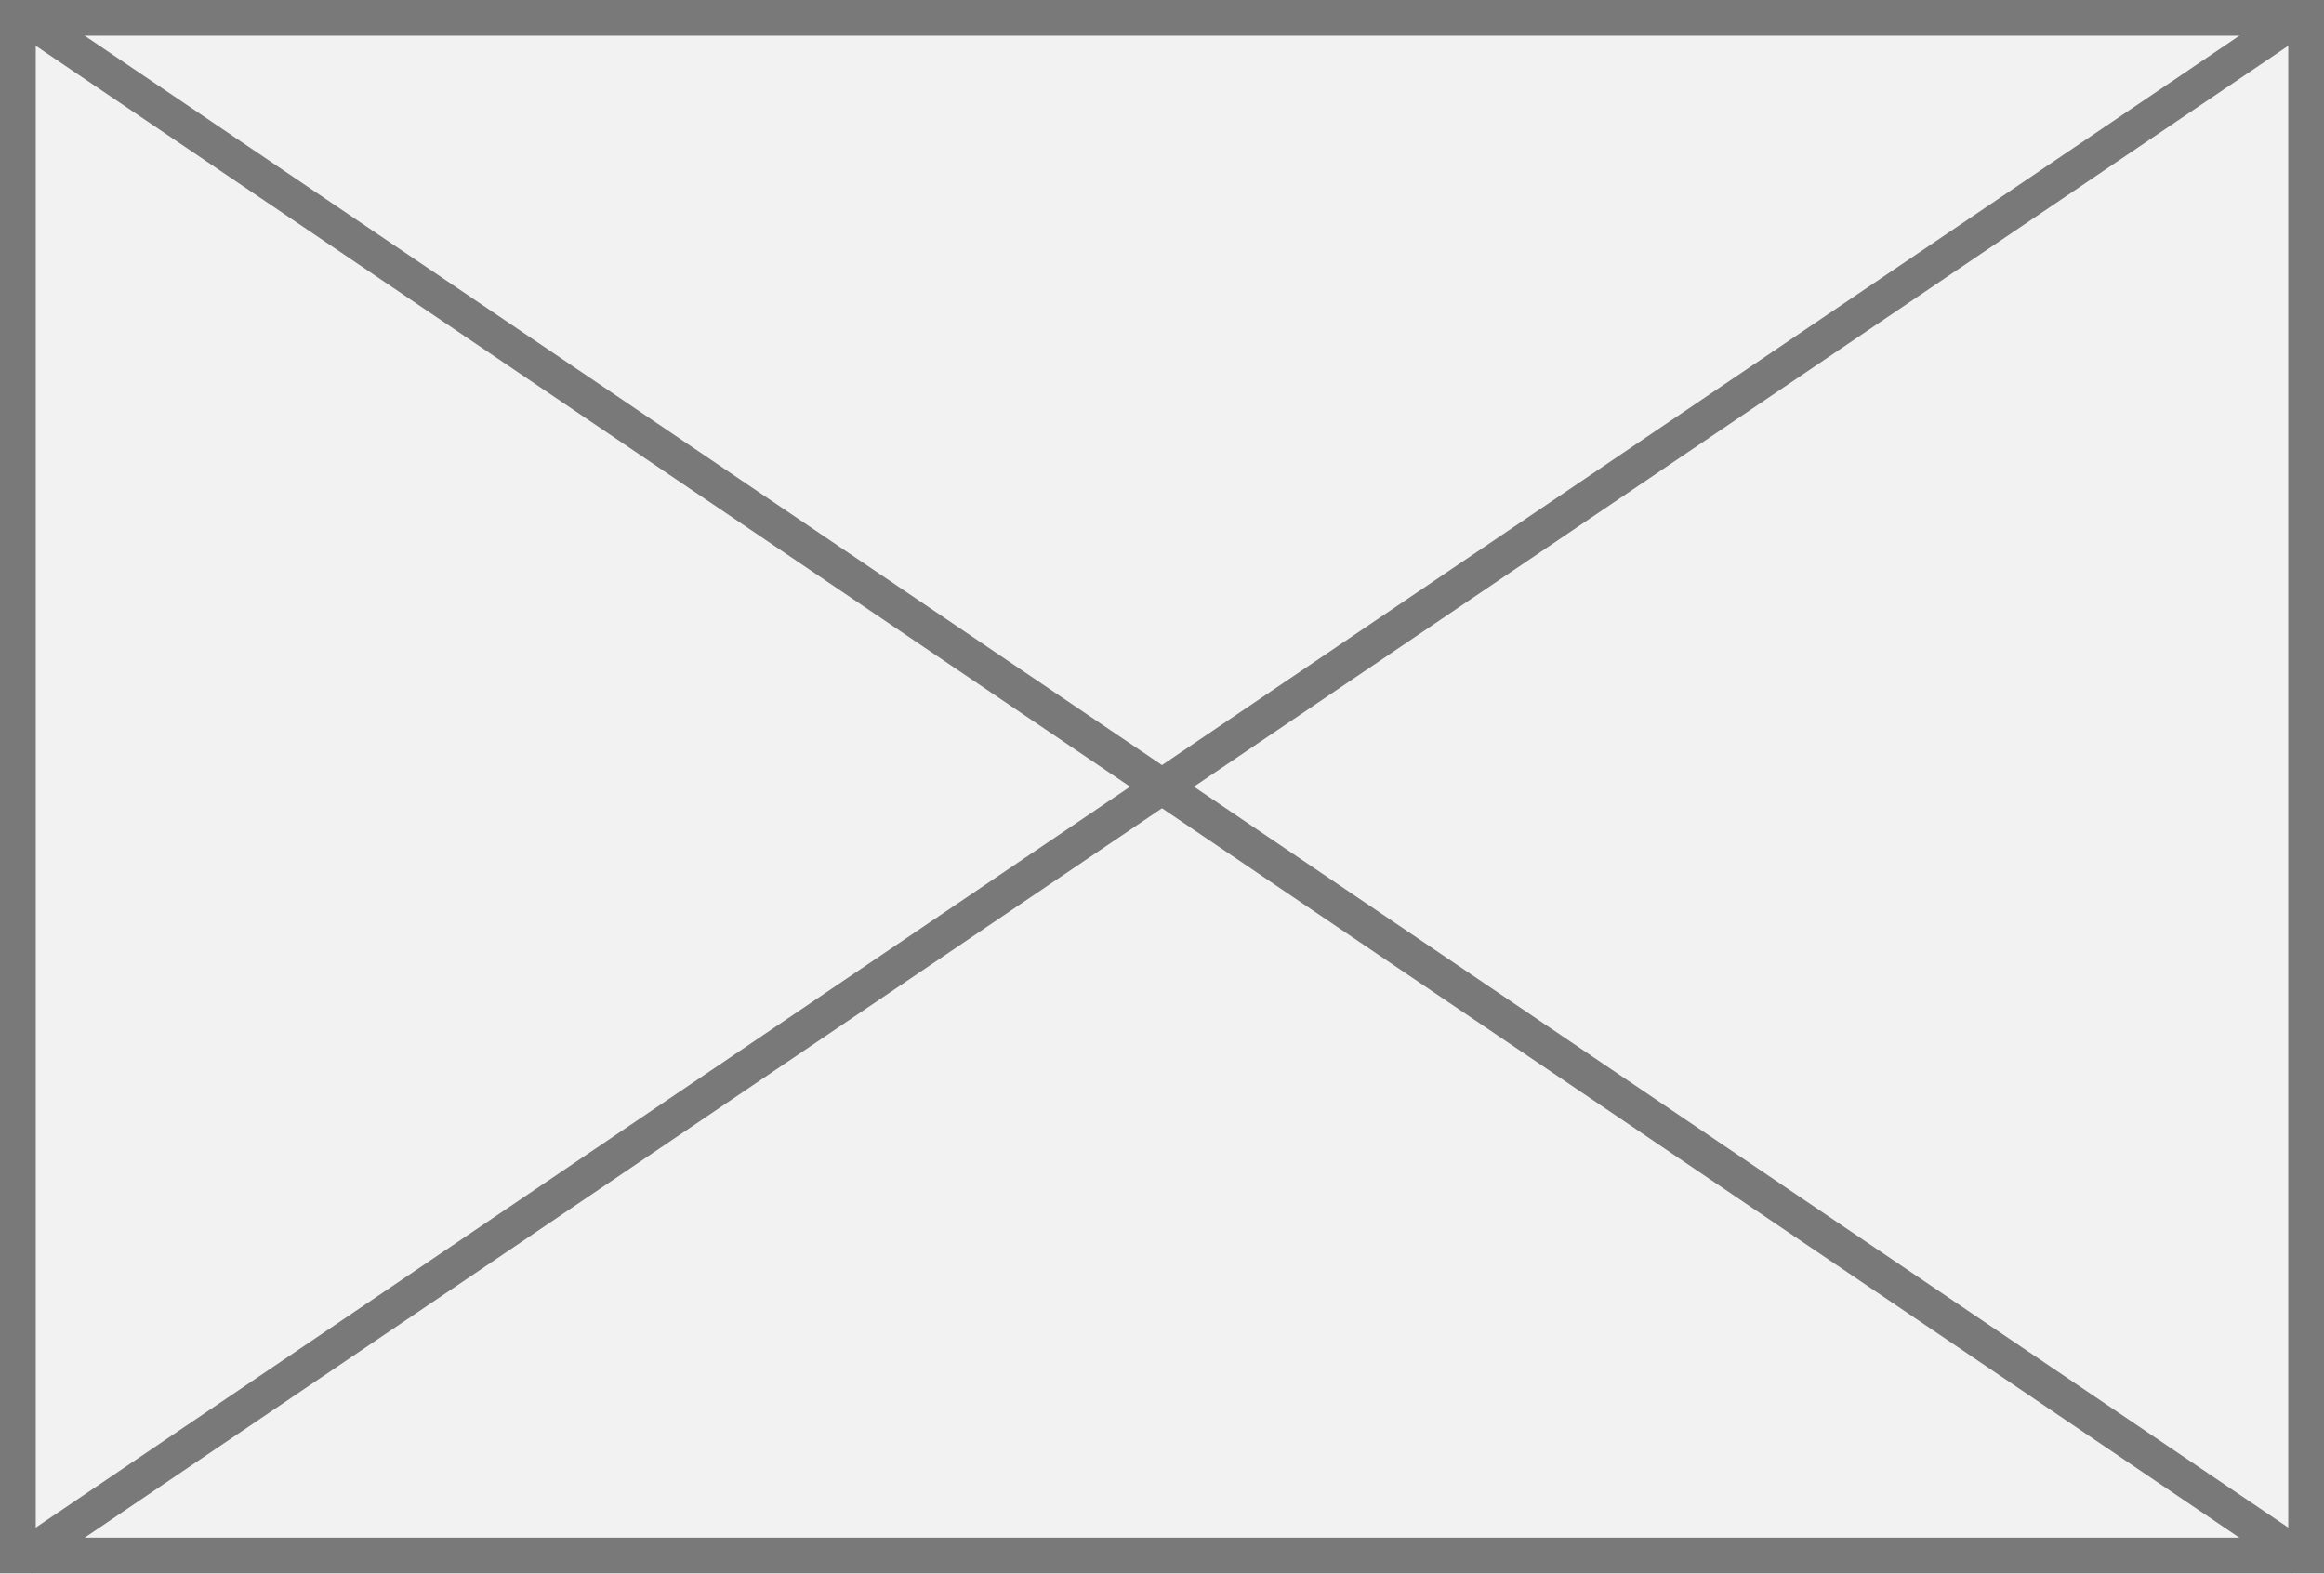
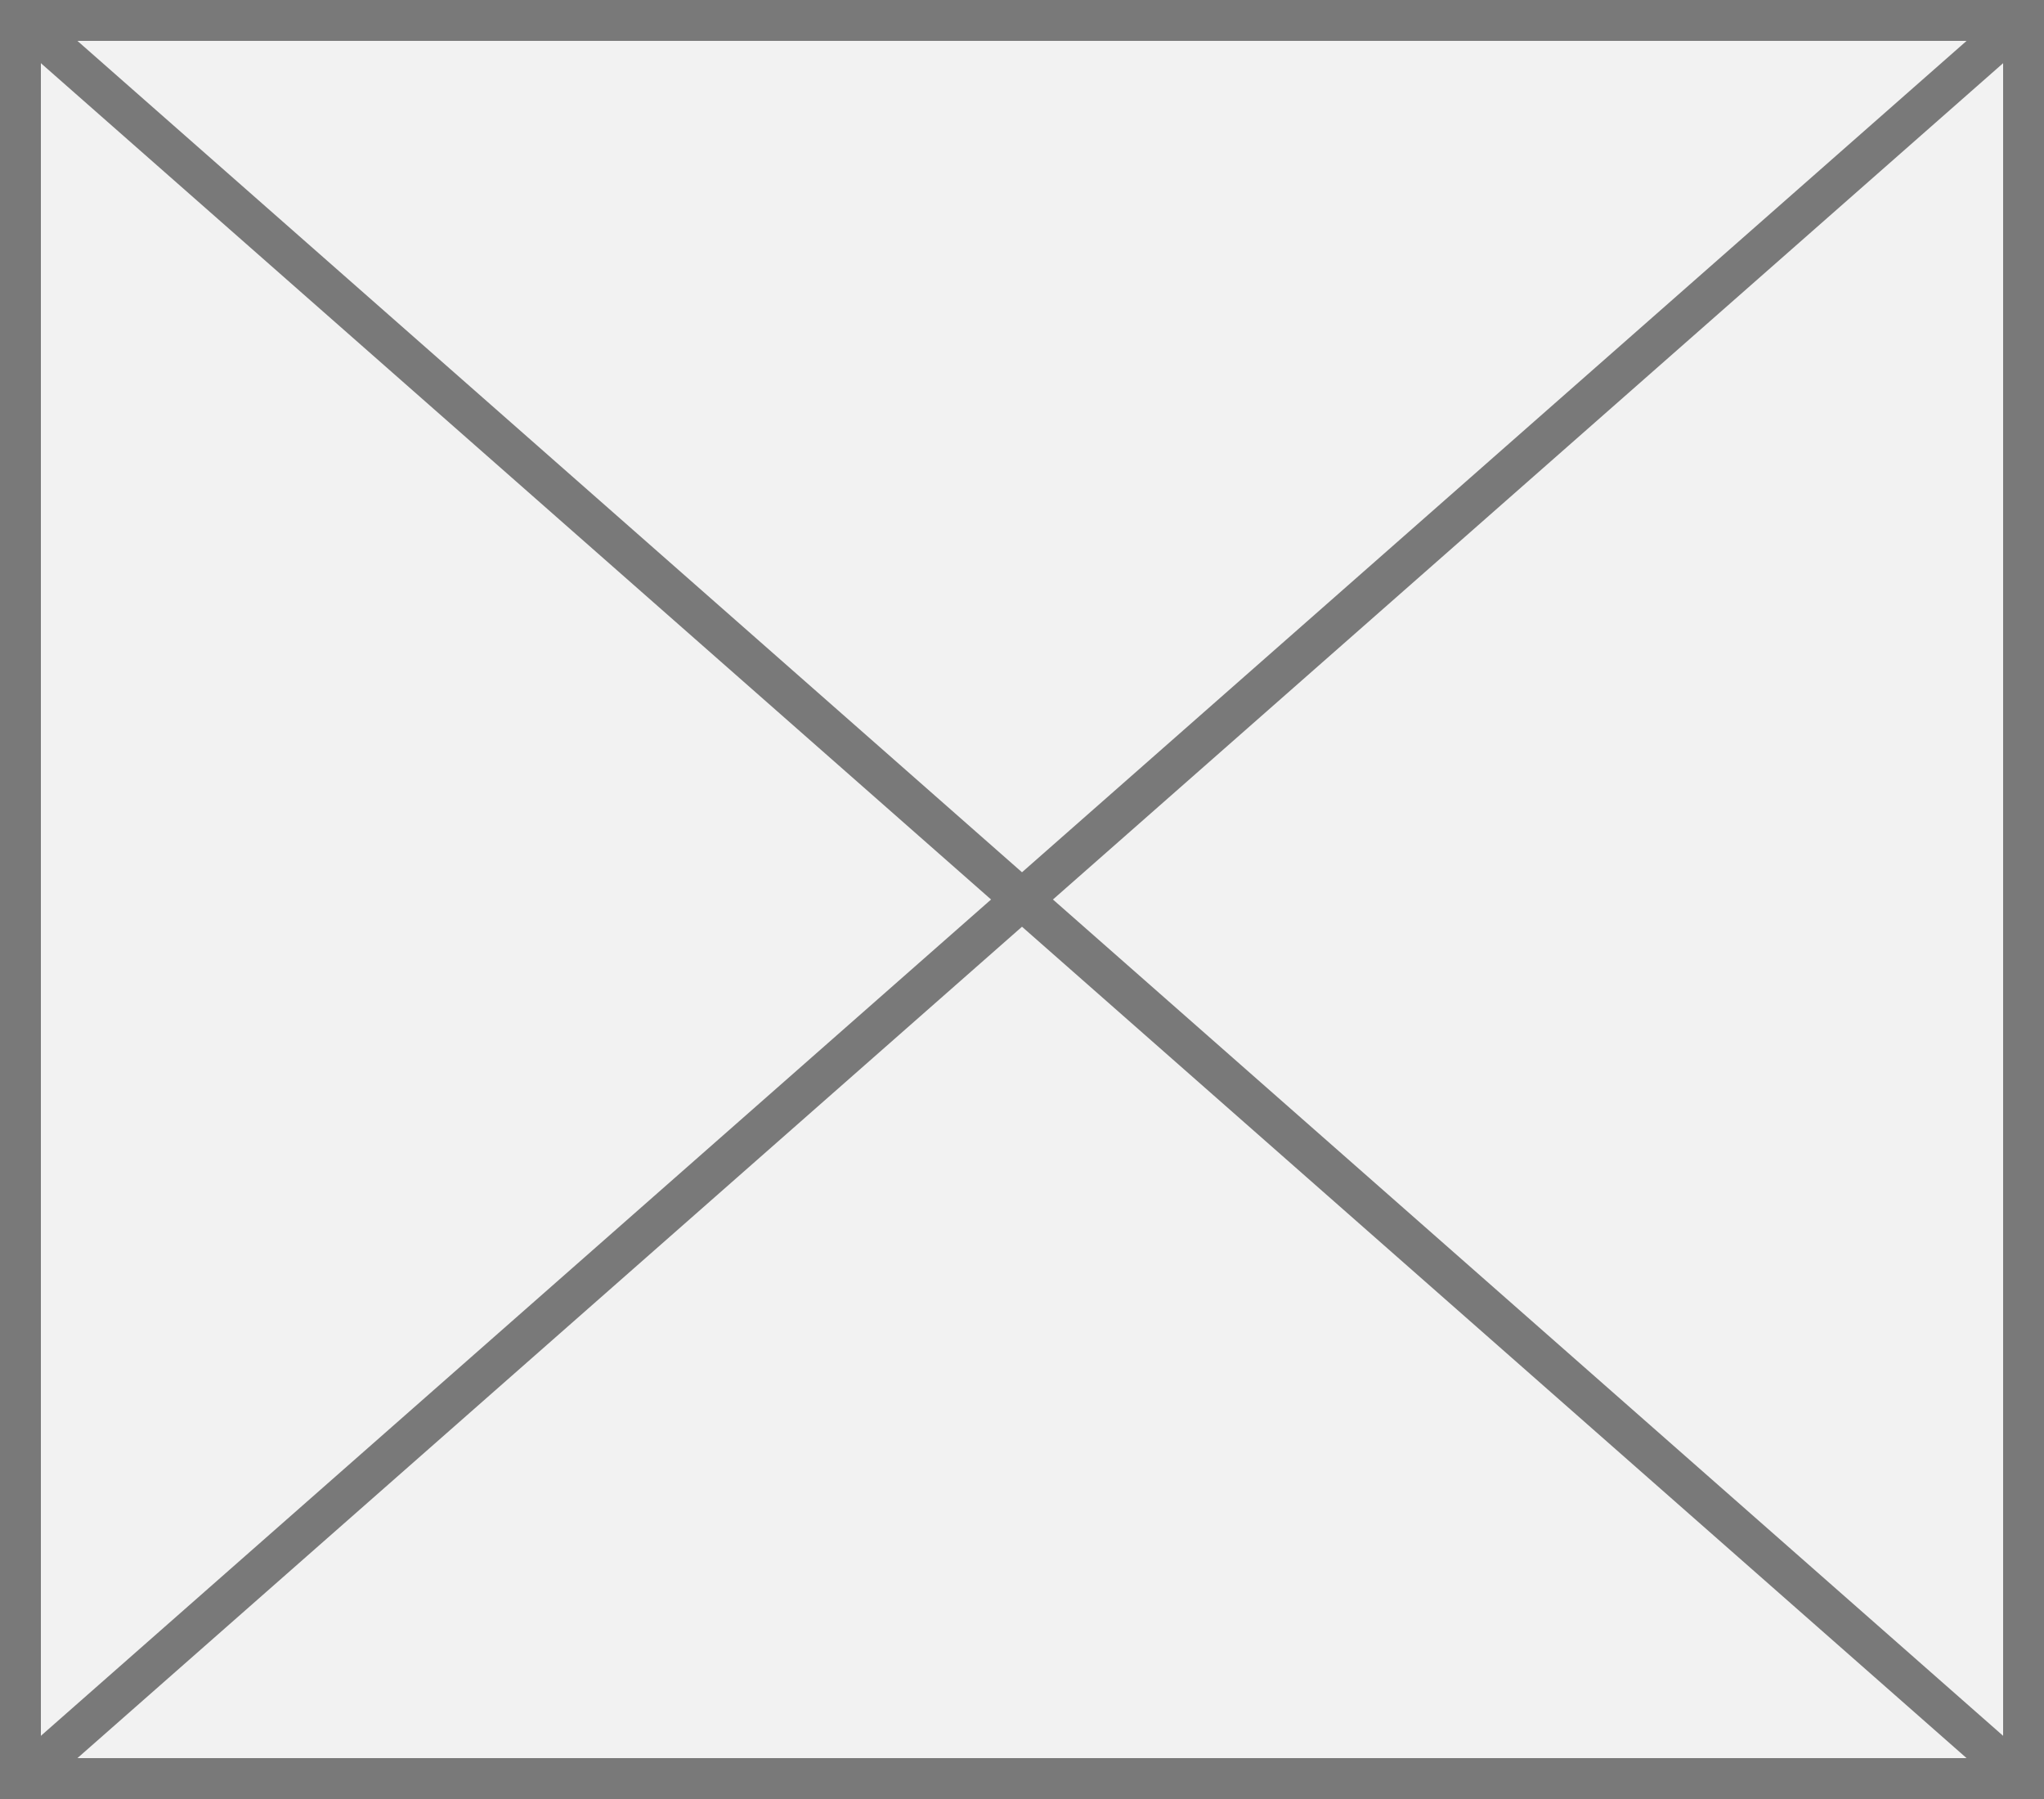
- <svg xmlns="http://www.w3.org/2000/svg" version="1.1" width="65px" height="44px">
-   <g transform="matrix(1 0 0 1 -249 -248 )">
-     <path d="M 249.5 248.5  L 313.5 248.5  L 313.5 291.5  L 249.5 291.5  L 249.5 248.5  Z " fill-rule="nonzero" fill="#f2f2f2" stroke="none" />
-     <path d="M 249.5 248.5  L 313.5 248.5  L 313.5 291.5  L 249.5 291.5  L 249.5 248.5  Z " stroke-width="1" stroke="#797979" fill="none" />
-     <path d="M 249.612 248.414  L 313.388 291.586  M 313.388 248.414  L 249.612 291.586  " stroke-width="1" stroke="#797979" fill="none" />
+ <svg xmlns="http://www.w3.org/2000/svg" version="1.1" width="50px" height="44px">
+   <g transform="matrix(1 0 0 1 -323 -248 )">
+     <path d="M 323.5 248.5  L 372.5 248.5  L 372.5 291.5  L 323.5 291.5  L 323.5 248.5  Z " fill-rule="nonzero" fill="#f2f2f2" stroke="none" />
+     <path d="M 323.5 248.5  L 372.5 248.5  L 372.5 291.5  L 323.5 291.5  L 323.5 248.5  Z " stroke-width="1" stroke="#797979" fill="none" />
+     <path d="M 323.427 248.375  L 372.573 291.625  M 372.573 248.375  L 323.427 291.625  " stroke-width="1" stroke="#797979" fill="none" />
  </g>
</svg>
